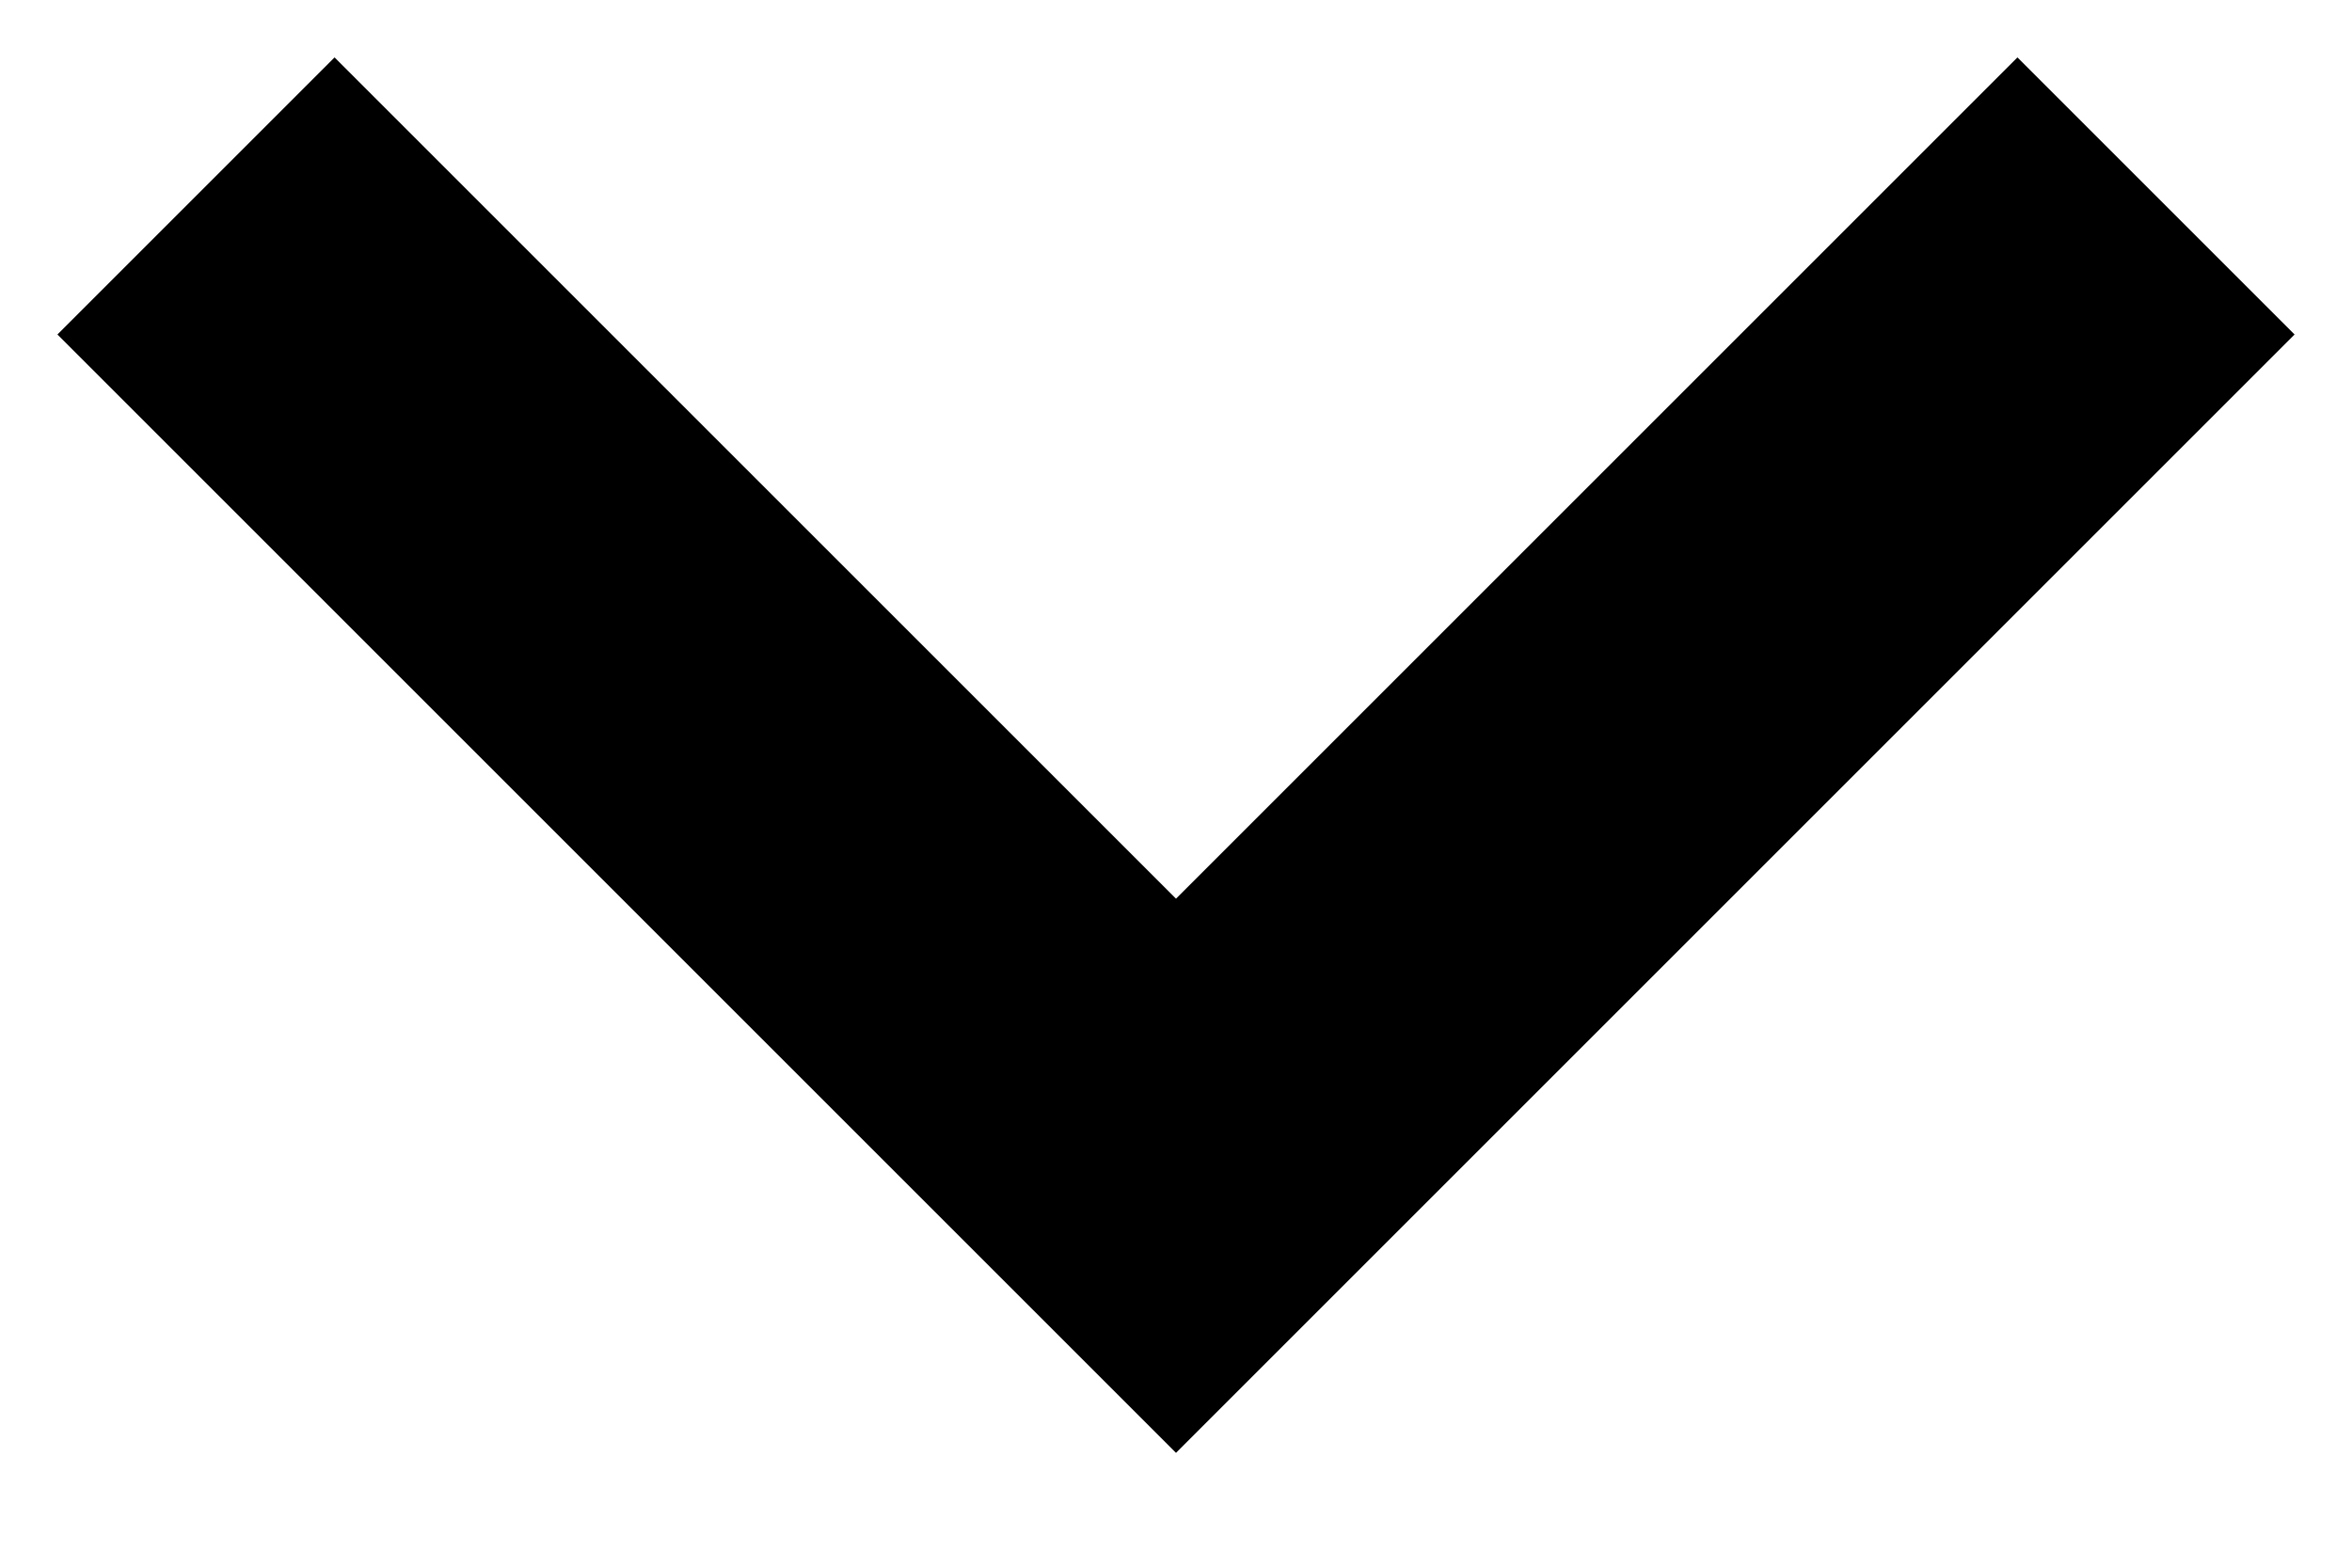
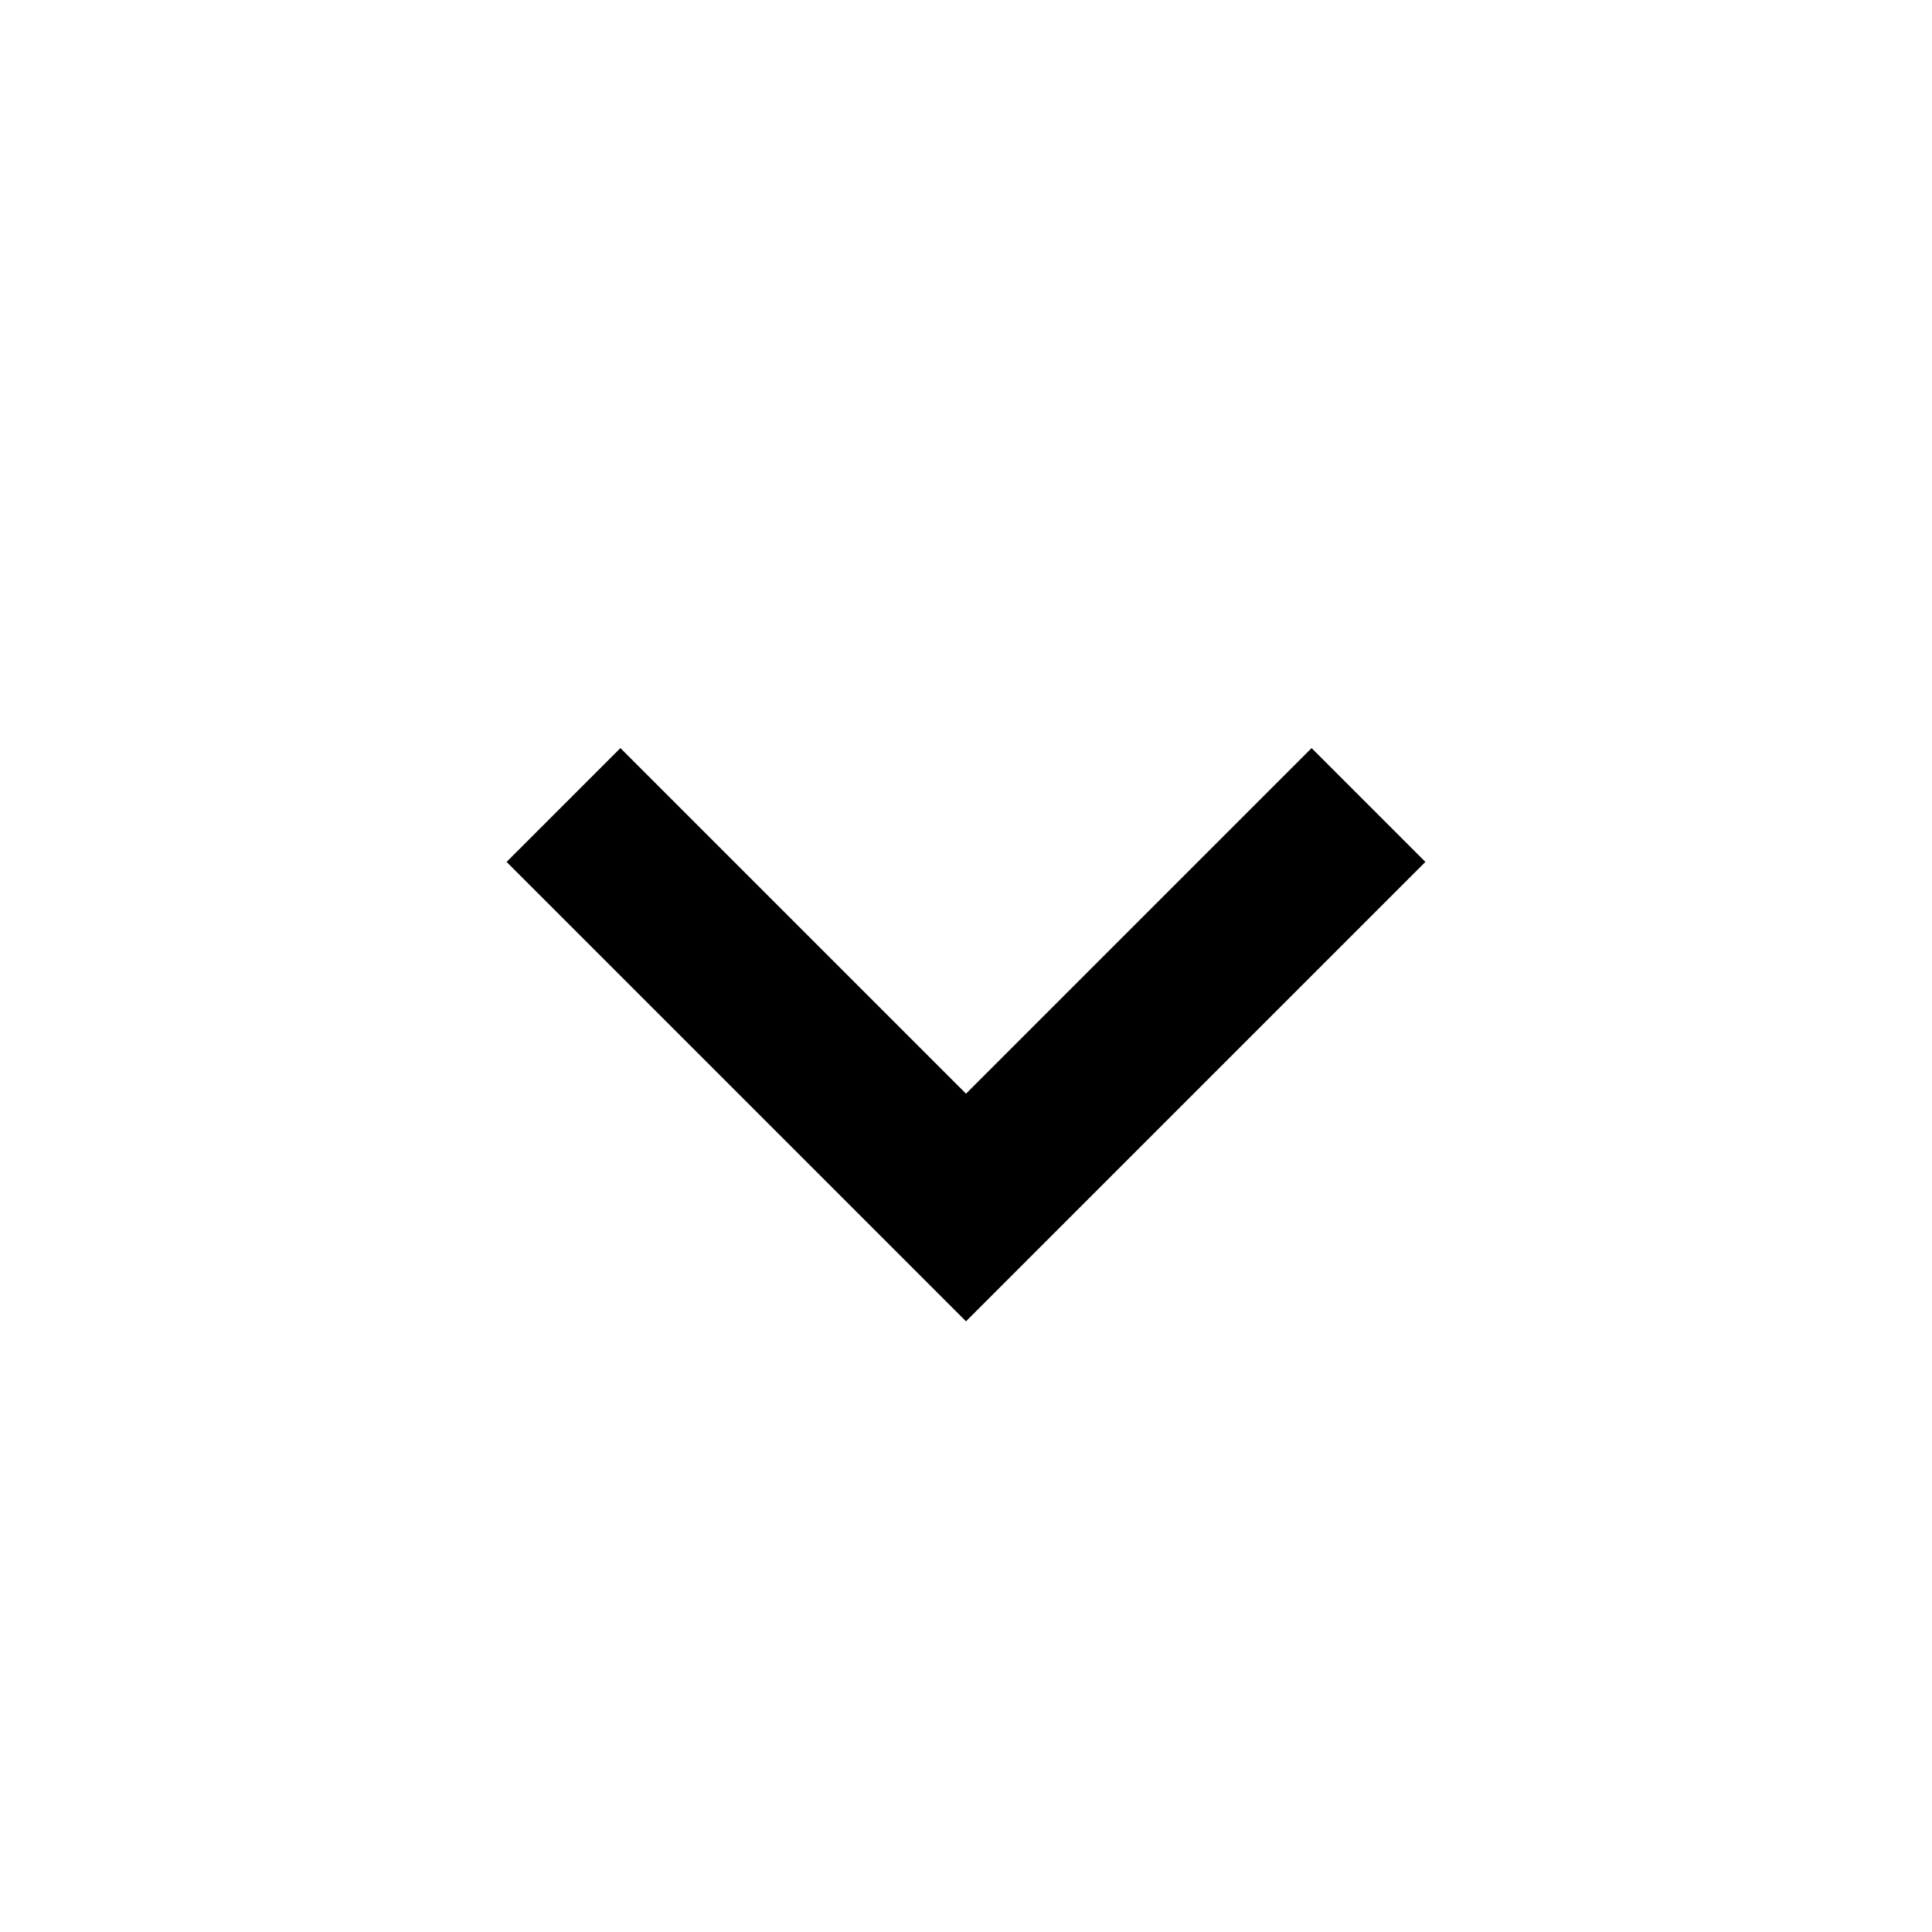
- <svg xmlns="http://www.w3.org/2000/svg" class="icon icon-caret" width="12" height="8" viewBox="0 0 12 8" fill="none">
-   <path d="M10.293 0.293L6 4.586L1.707 0.293L0.293 1.707L6 7.414L11.707 1.707L10.293 0.293Z" fill="black" />
+ <svg xmlns="http://www.w3.org/2000/svg" class="icon icon-caret" width="24" height="24" viewBox="0 0 24 24" fill="none">
+   <path d="M6.293 10.707L12 16.414L17.707 10.707L16.293 9.293L12 13.586L7.707 9.293L6.293 10.707Z" fill="black" />
</svg>
